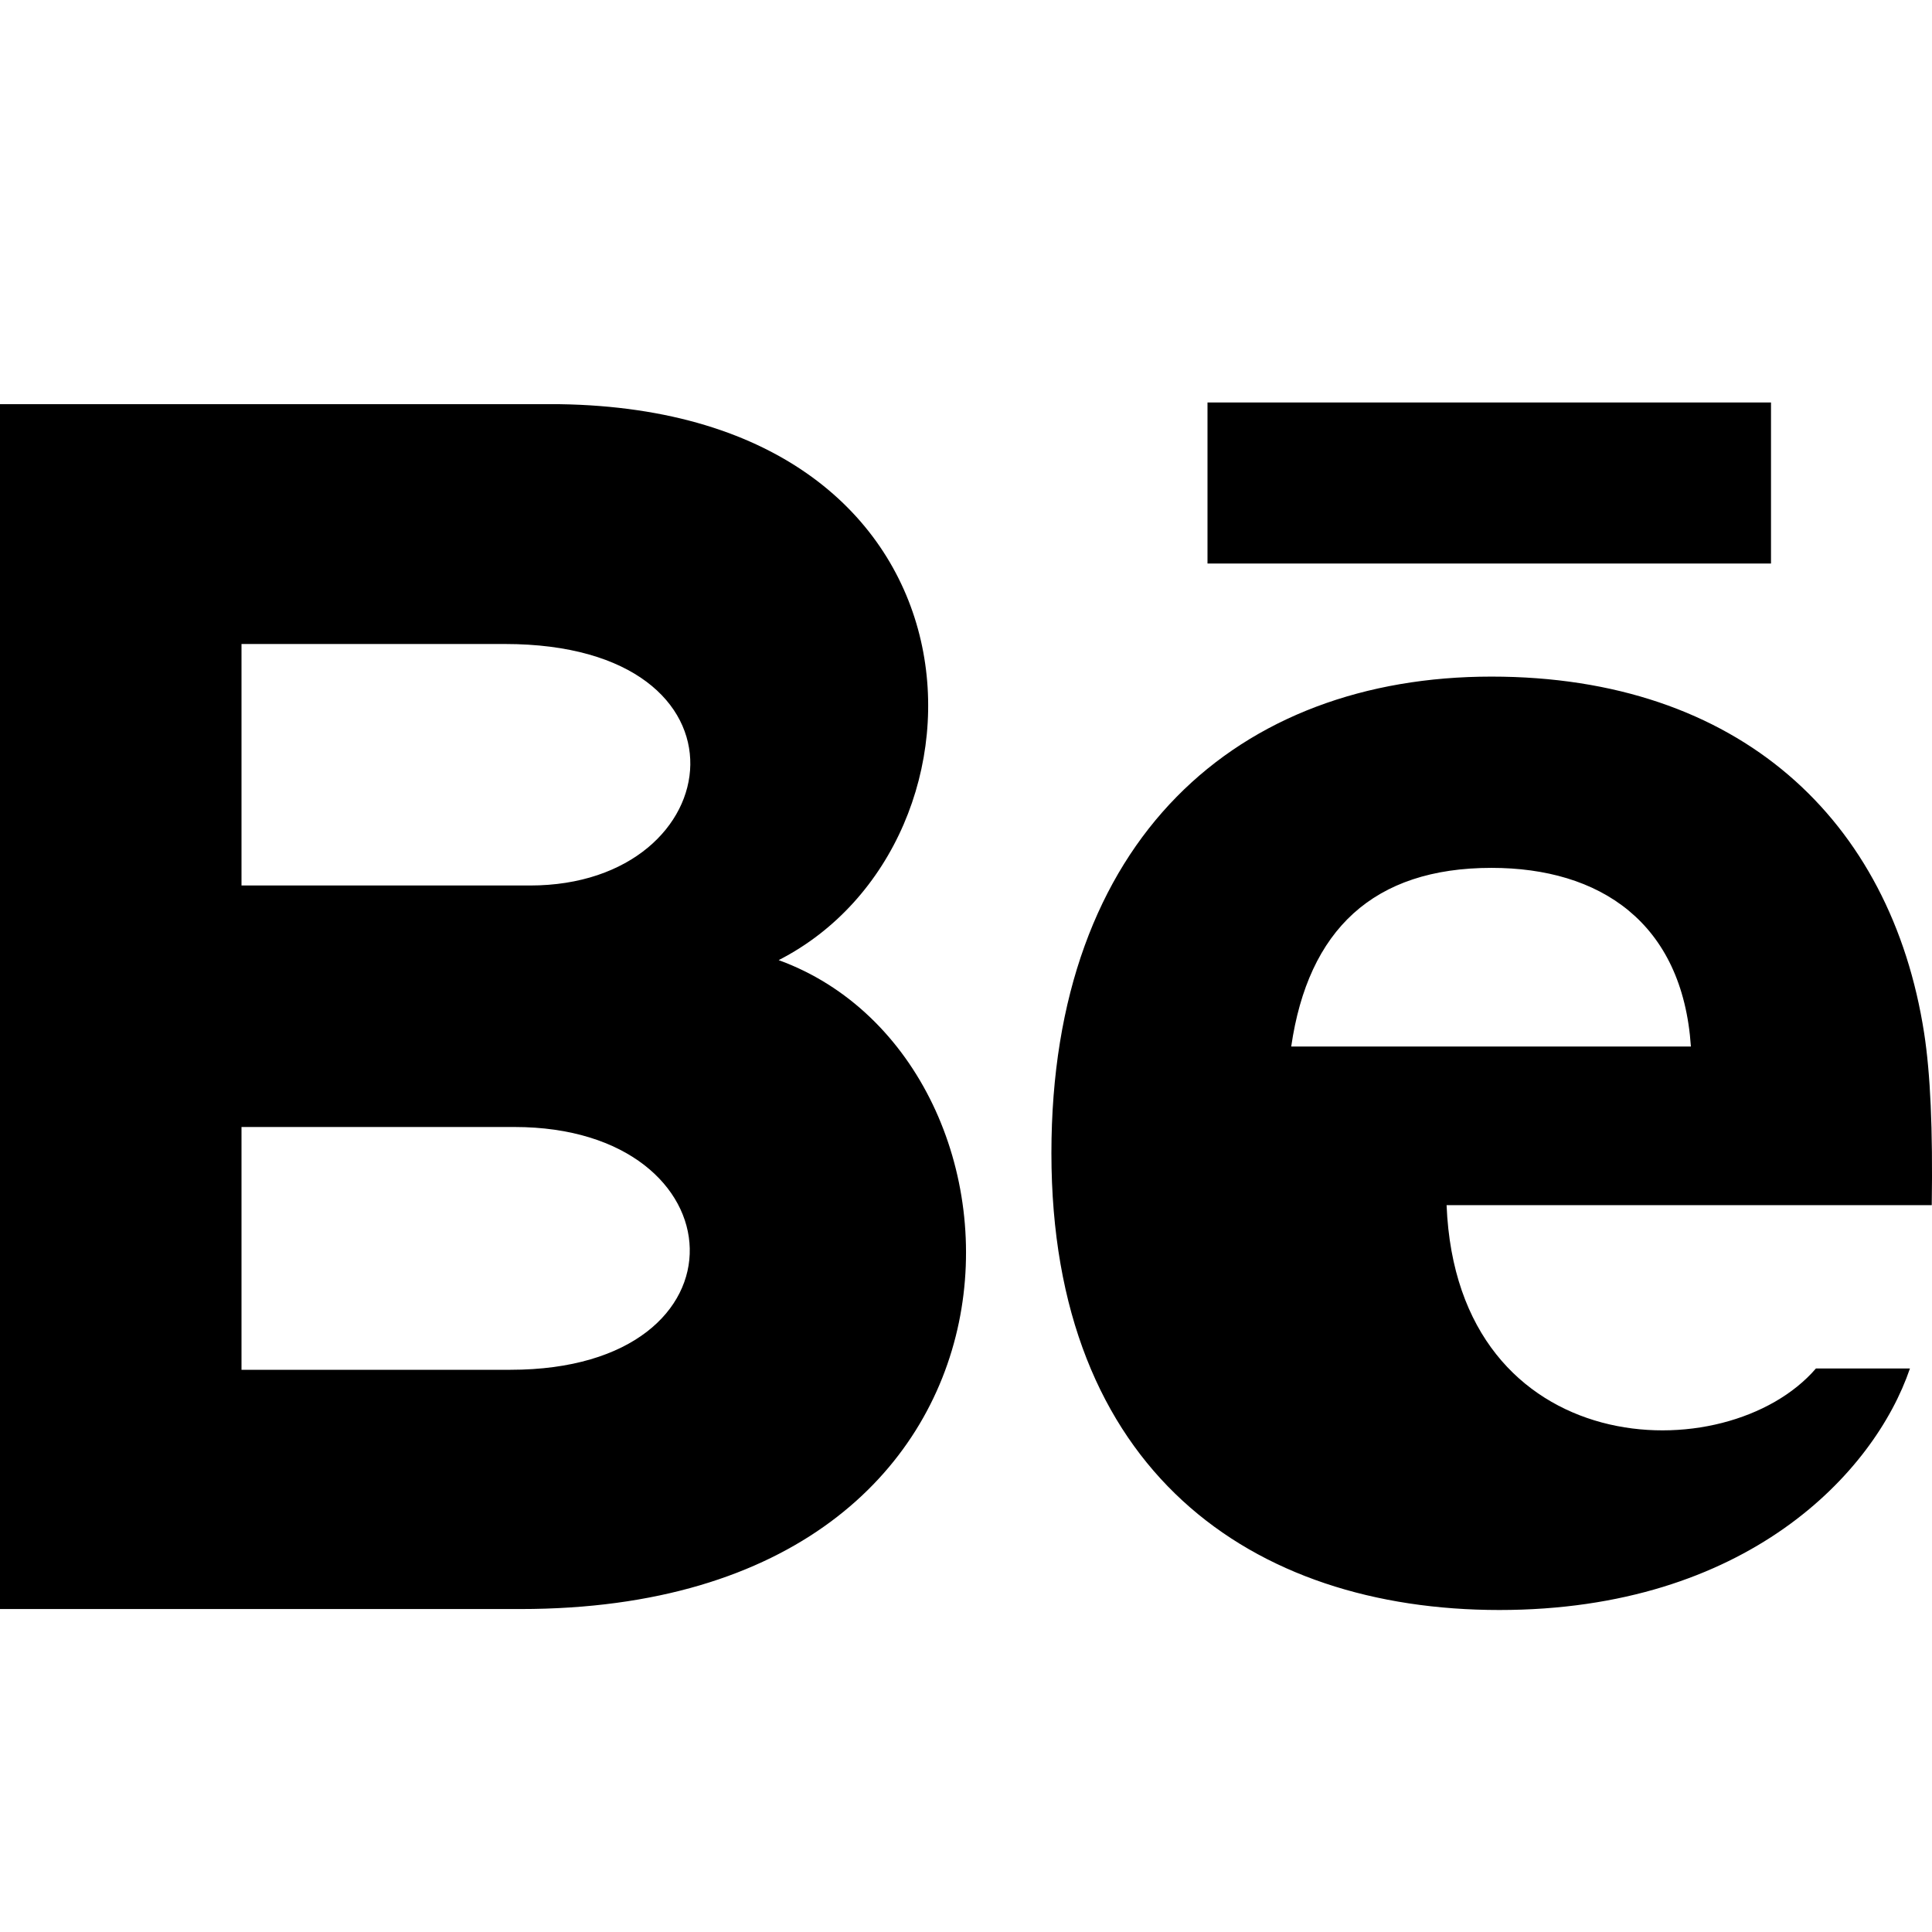
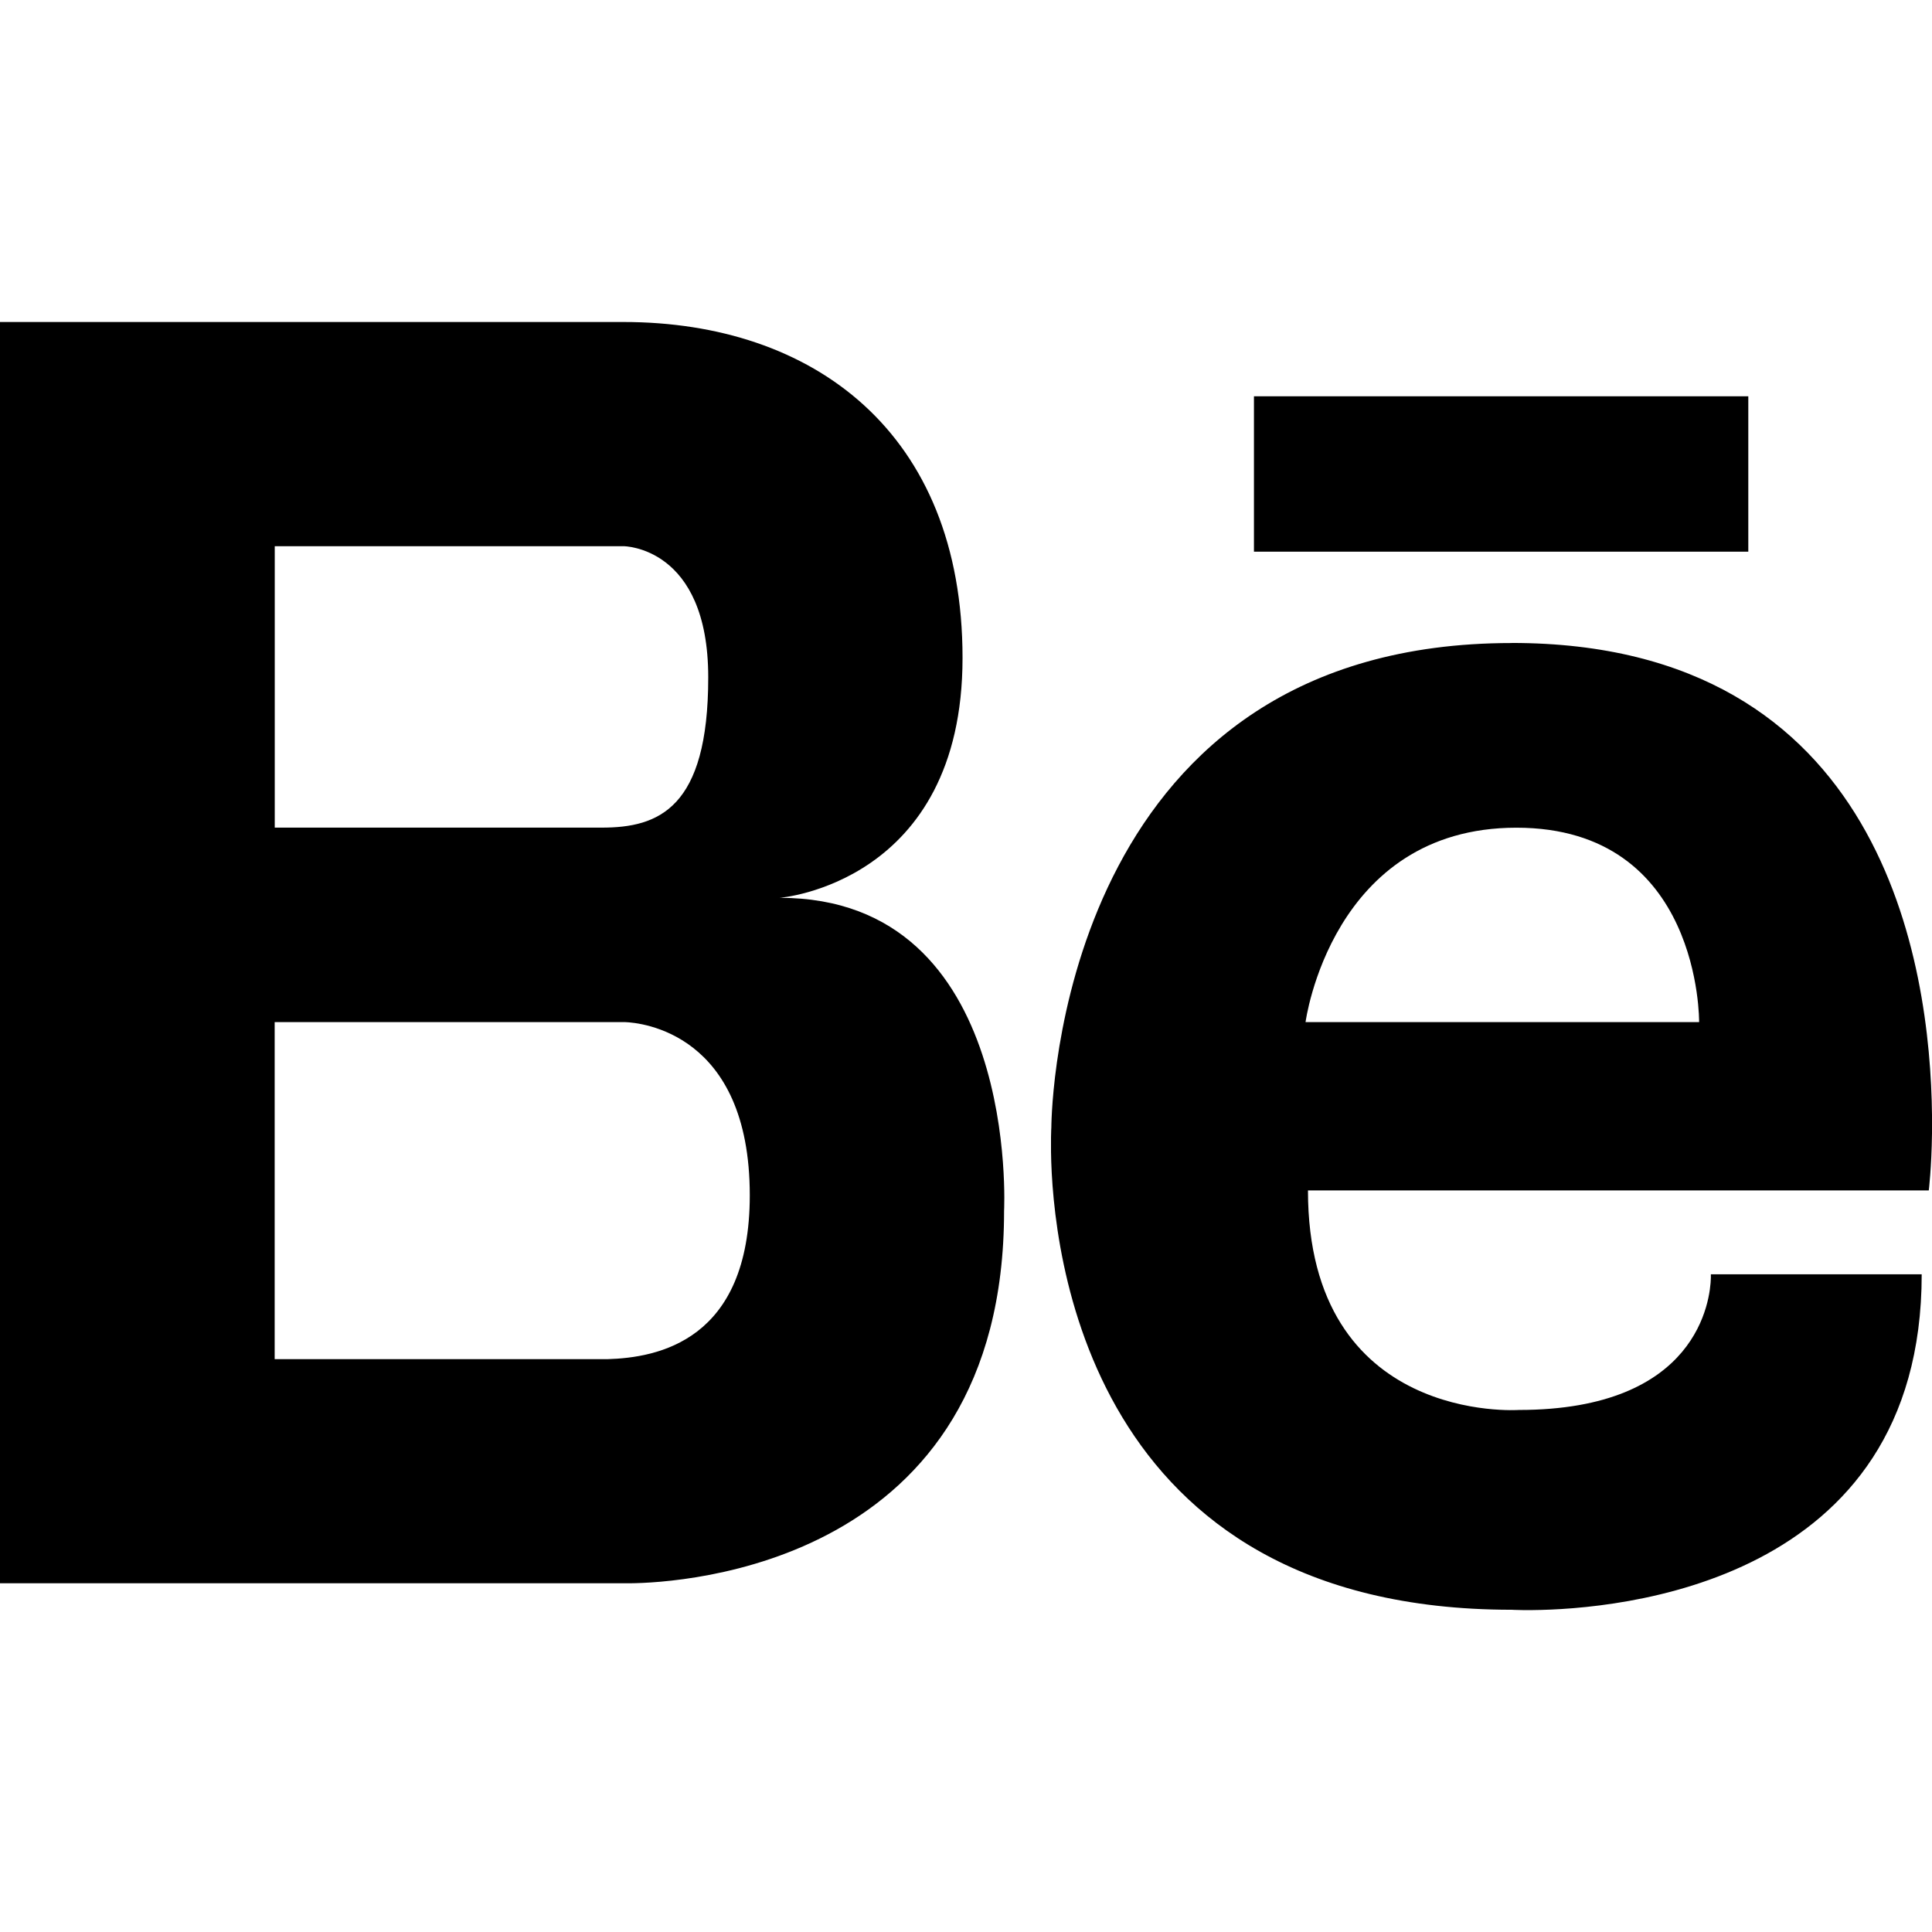
<svg xmlns="http://www.w3.org/2000/svg" class="w-full fill-current" viewBox="0 0 24 24" aria-label="Behance">
-   <path aria-label="Logo" d="M22 7h-7v-2h7v2zm1.726 10c-.442 1.297-2.029 3-5.101 3-3.074 0-5.564-1.729-5.564-5.675 0-3.91 2.325-5.92 5.466-5.92 3.082 0 4.964 1.782 5.375 4.426.078.506.109 1.188.095 2.14h-6.027c.13 3.211 3.483 3.312 4.588 2.029h3.168zm-7.686-4h4.965c-.105-1.547-1.136-2.219-2.477-2.219-1.466 0-2.277.768-2.488 2.219zm-9.574 6.988h-6.466v-14.967h6.953c5.476.081 5.58 5.444 2.72 6.906 3.461 1.26 3.577 8.061-3.207 8.061zm-3.466-8.988h3.584c2.508 0 2.906-3-.312-3h-3.272v3zm3.391 3h-3.391v3.016h3.341c3.055 0 2.868-3.016.05-3.016z" />
+   <path aria-label="Logo" d="M18.779 7.987c4.619 0 5.2 3.997 5.221 5.863l-0.0.231c-.006.435-.04.707-.04.707h-7.712c0 2.911 2.619 2.727 2.619 2.727 2.234 0 2.379-1.375 2.386-1.641l-0-.044h2.619c0 3.859-3.791 4.161-4.832 4.171l-.124-0c-.088-.001-.137-.004-.137-.004-5.283 0-5.706-4.475-5.723-5.689l0-.179c.001-.079.004-.122.004-.122l.001-.048c.015-.569.295-5.971 5.718-5.971zM7.745 4c2.354 0 4.212 1.368 4.212 4.172 0 2.804-2.271 2.981-2.271 2.981 2.993 0 2.787 3.89 2.787 3.89 0 4.407-4.015 4.619-4.645 4.625l-.061-0c-.014-0-.021-0-.021-0H0V4zm.021 8.697l-4.354-0v4.187h4.133c.621-.018 1.769-.224 1.769-2.036 0-2.023-1.36-2.144-1.548-2.151zm11.071-2.415c-2.299 0-2.619 2.415-2.619 2.415h4.889s.029-2.415-2.27-2.415zM7.745 6.785H3.413v3.496h4.064c.702 0 1.321-.236 1.321-1.866s-1.053-1.63-1.053-1.63zM21.718 4.923v1.93h-6.141v-1.93h6.141z" />
</svg>
